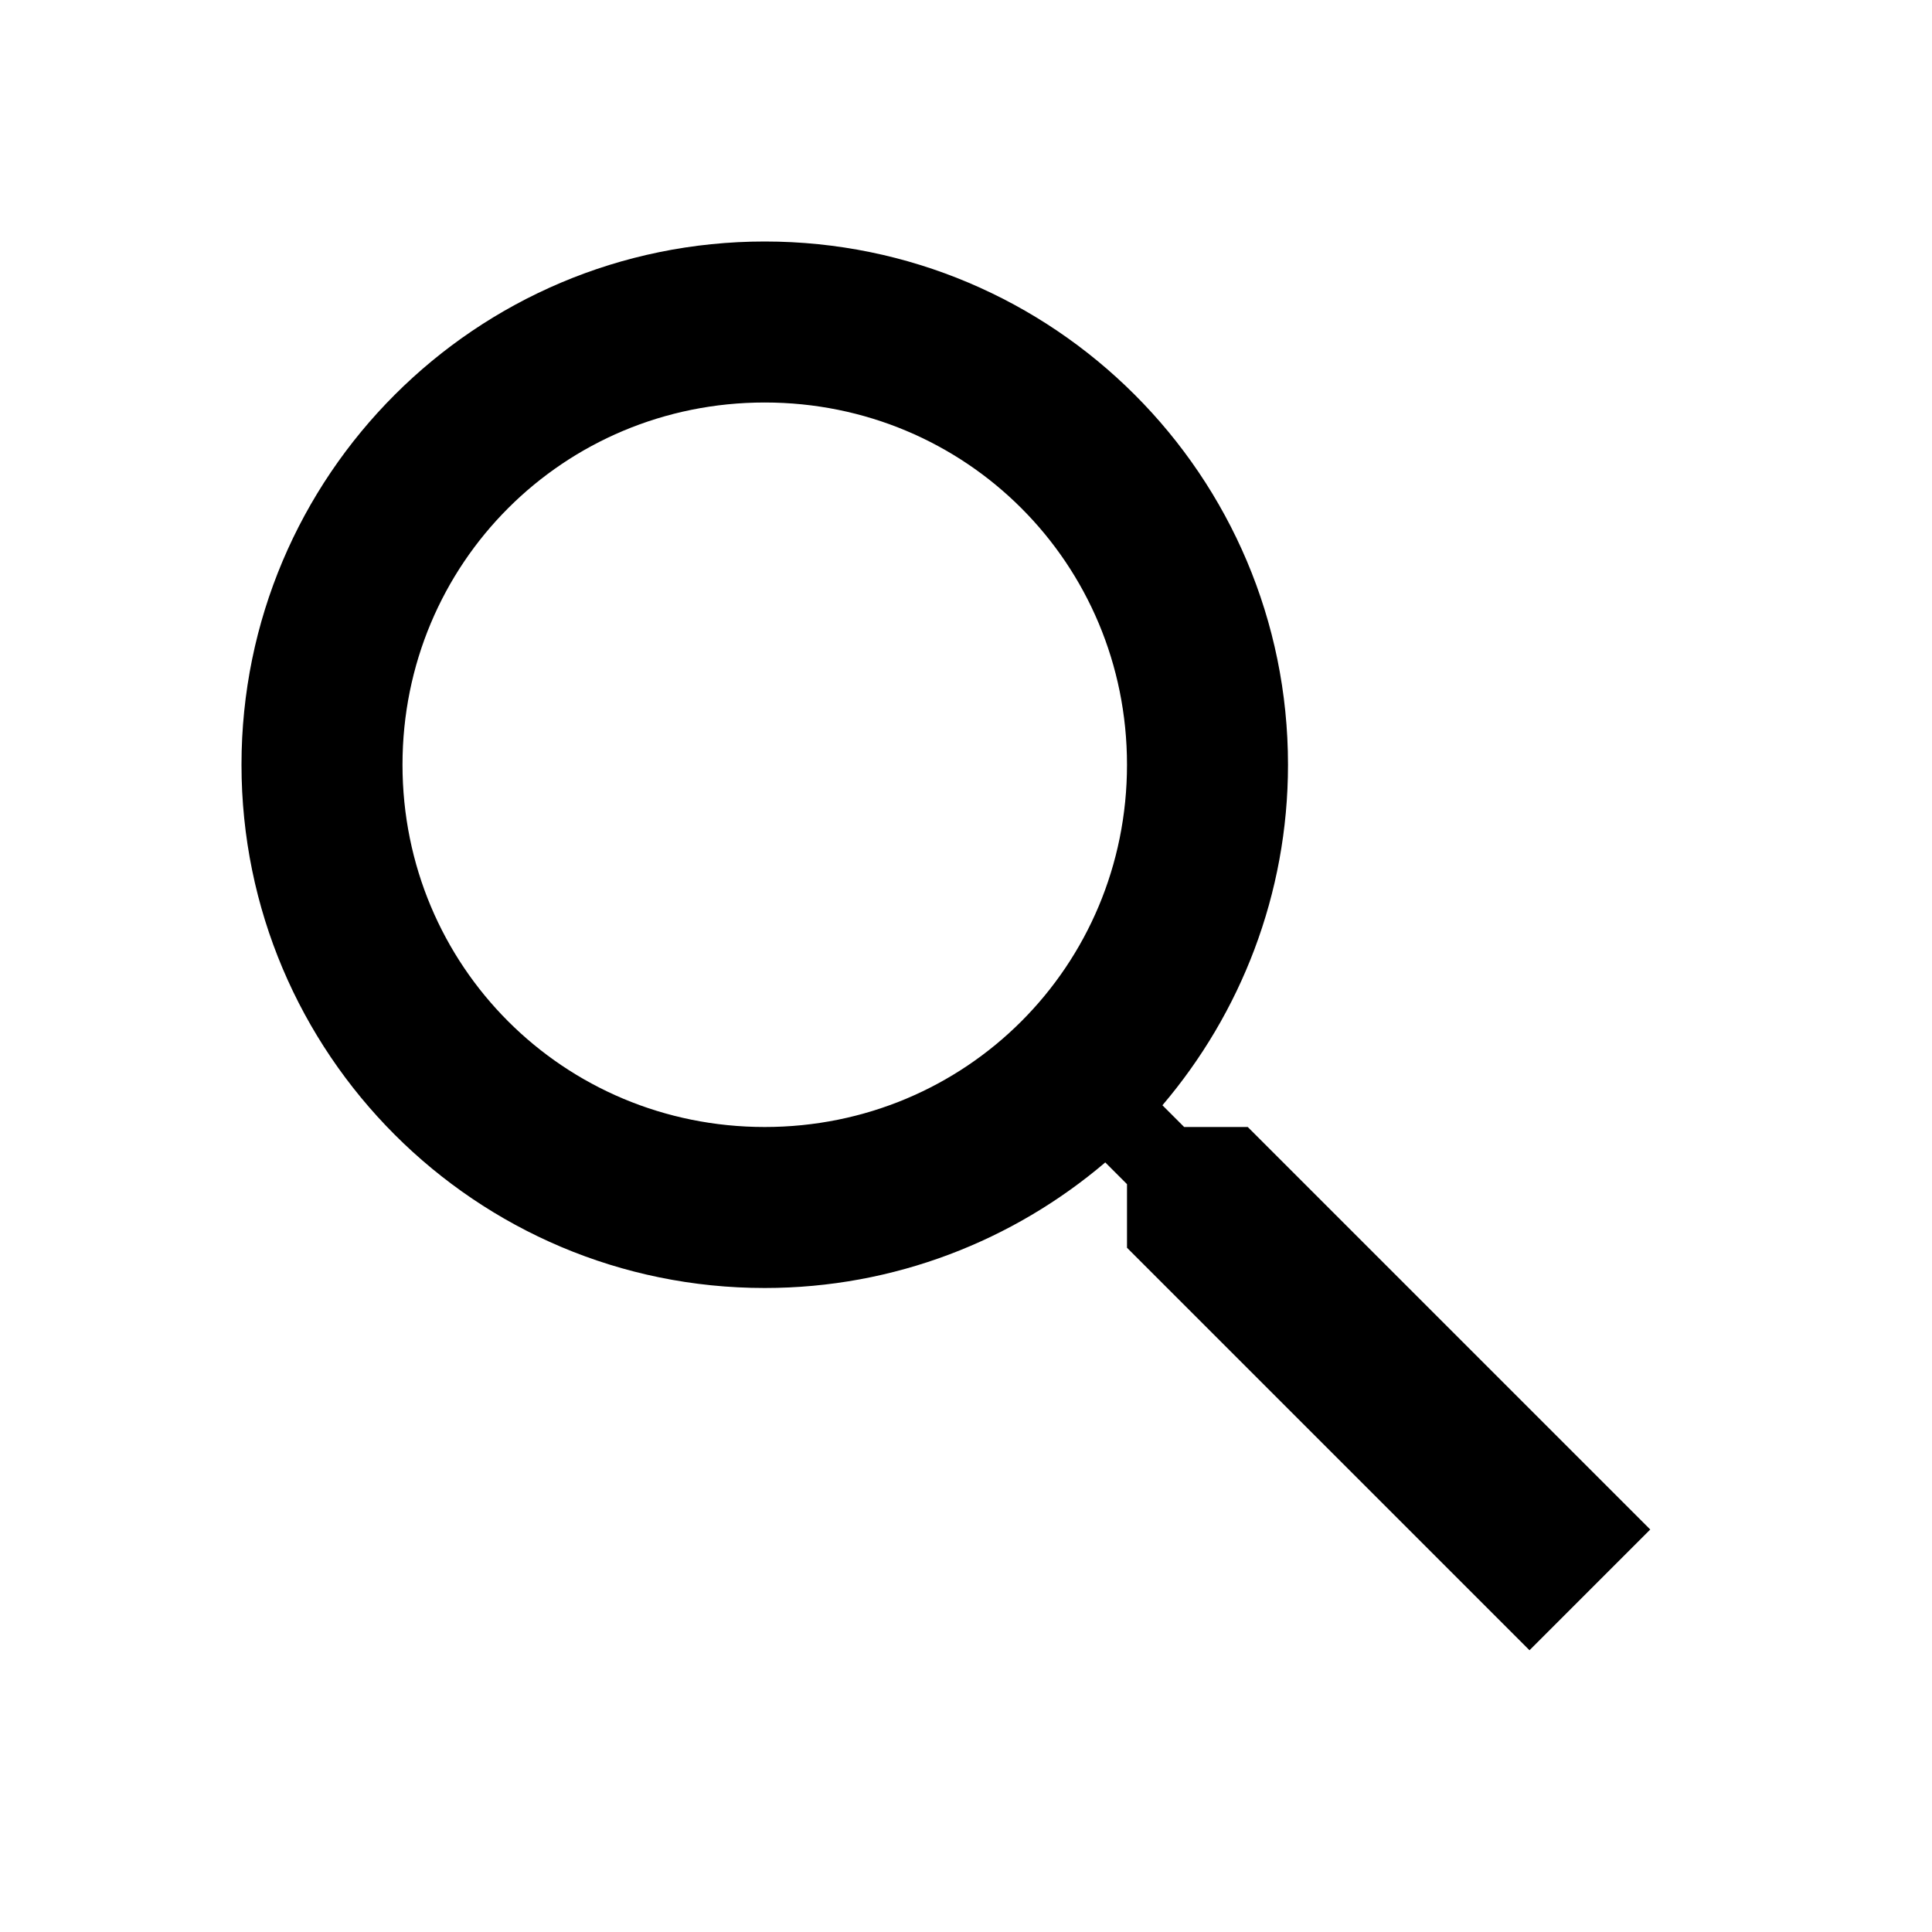
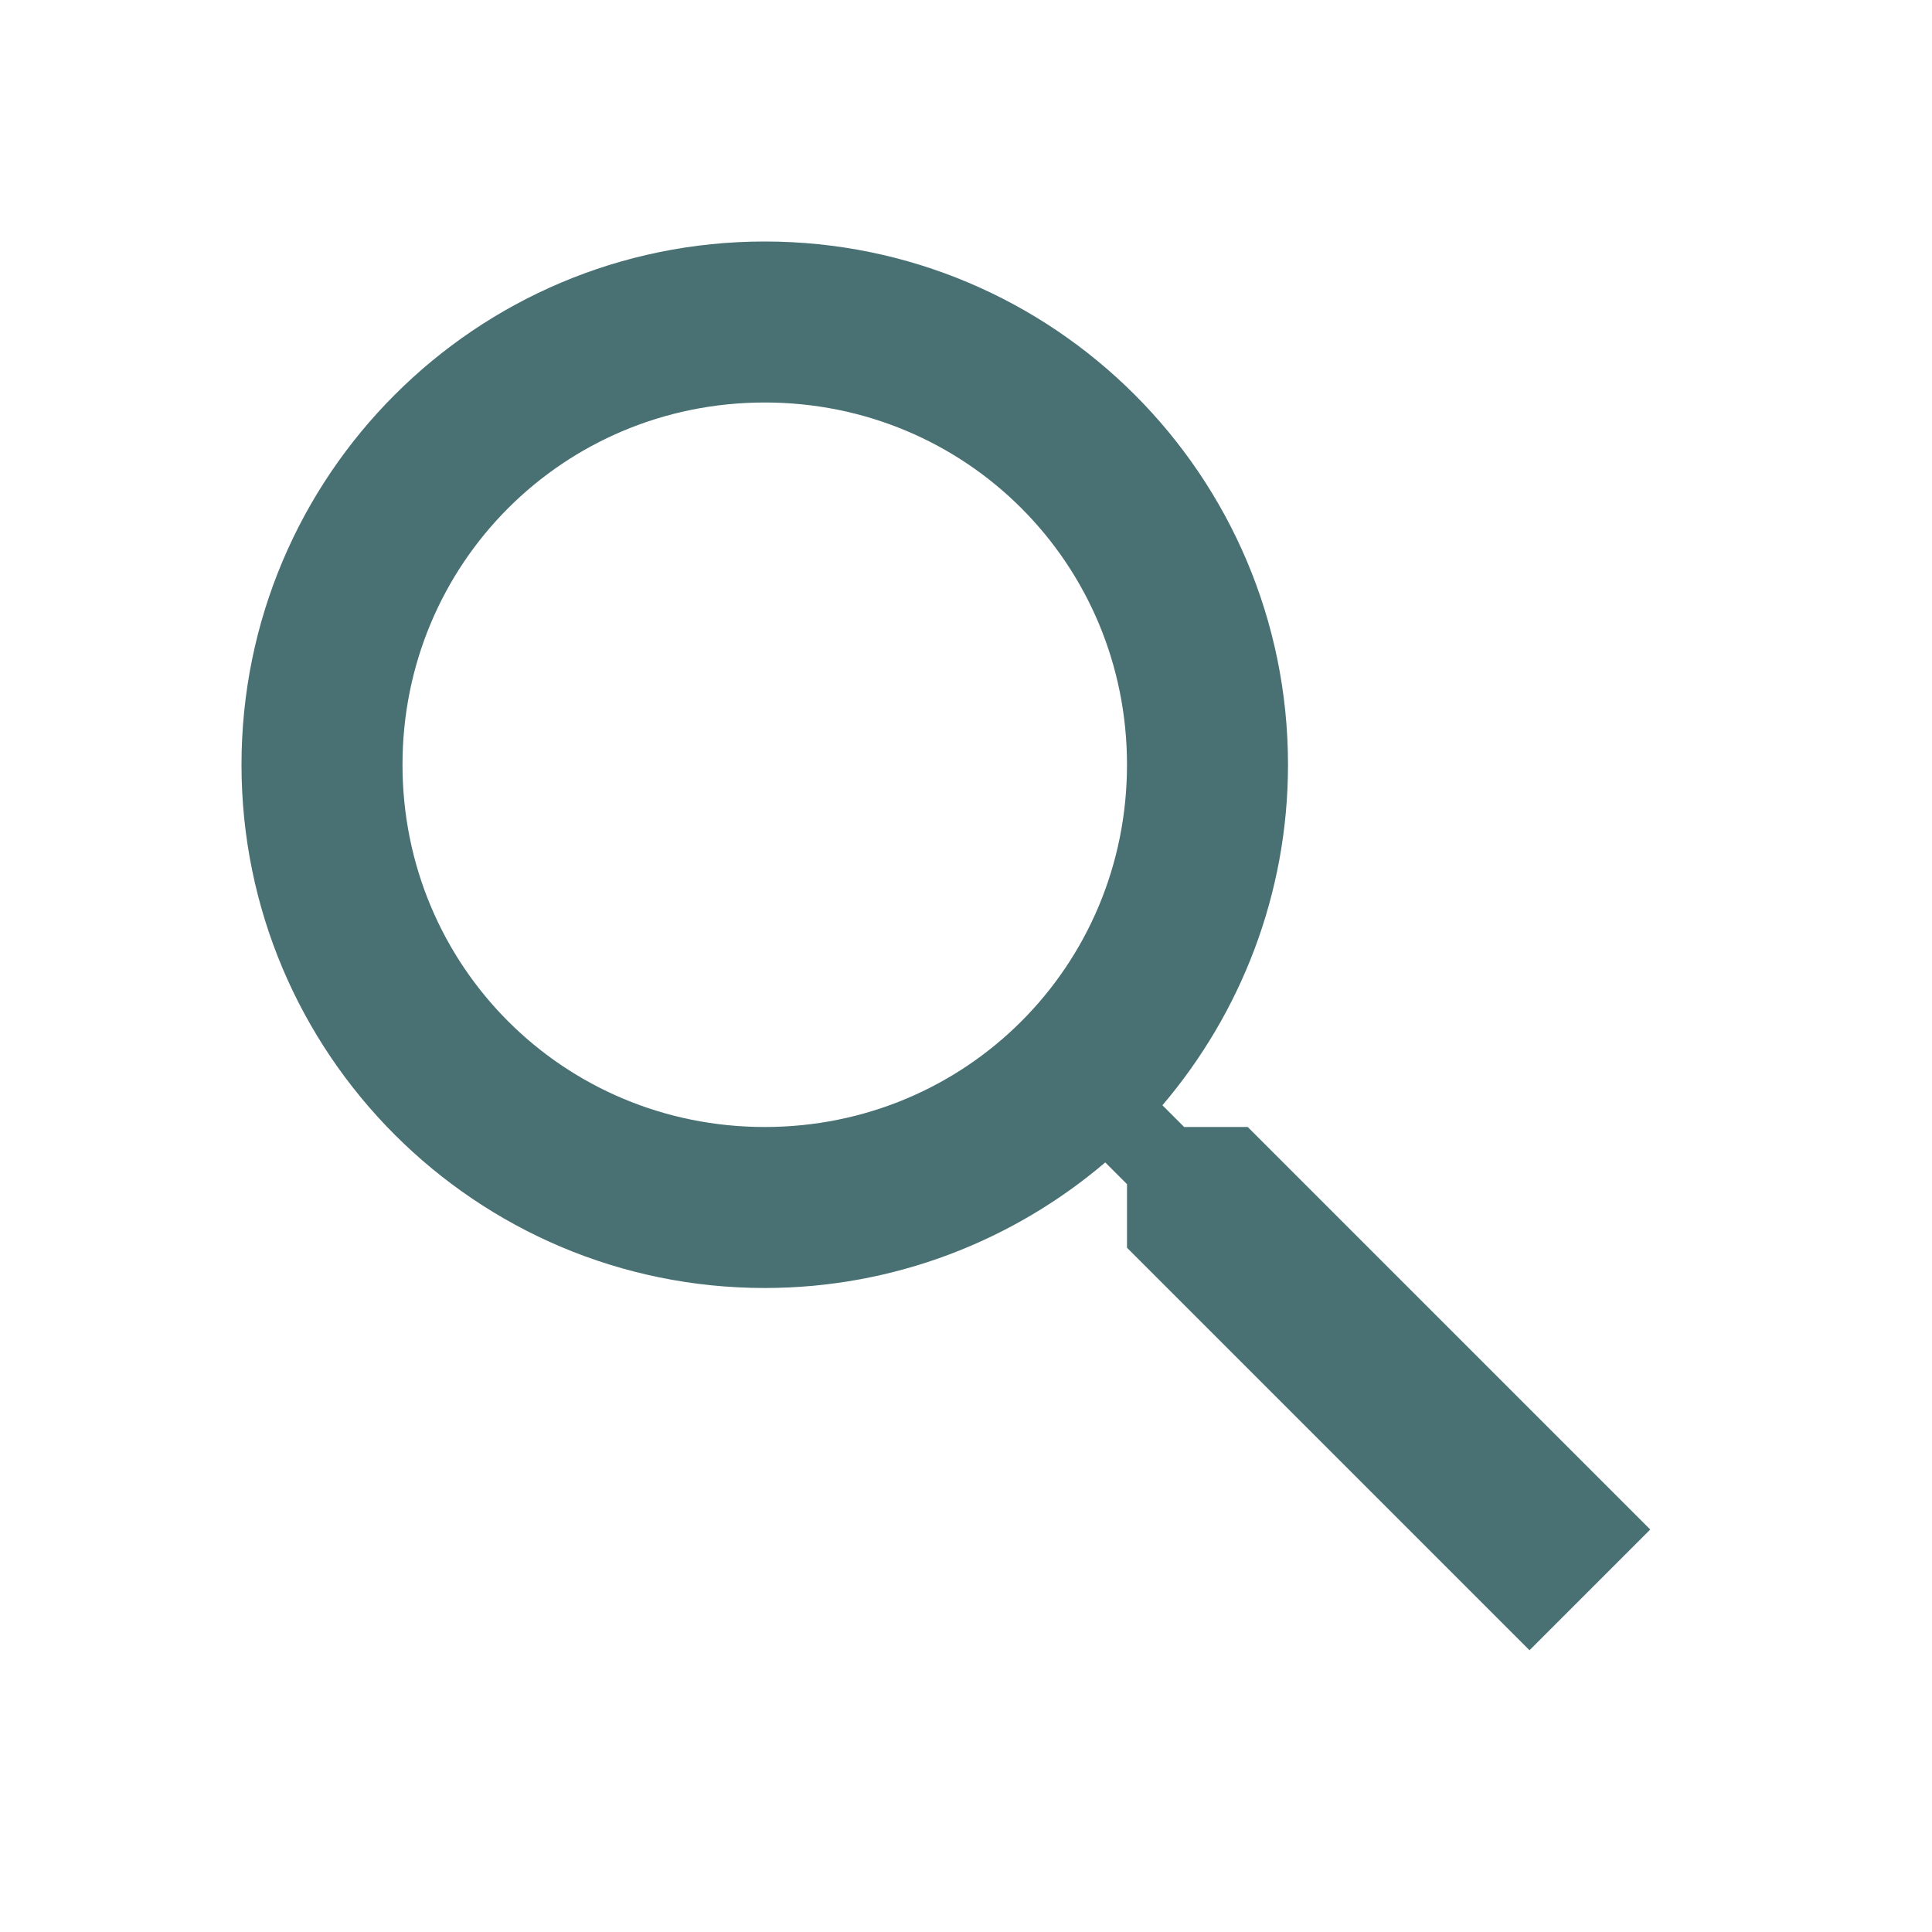
- <svg xmlns="http://www.w3.org/2000/svg" viewBox="0 0 24 24">
-   <path d="M9.5,3A6.5,6.5 0 0,1 16,9.5C16,11.11 15.41,12.59 14.44,13.73L14.71,14H15.5L20.5,19L19,20.5L14,15.5V14.71L13.73,14.44C12.59,15.41 11.11,16 9.5,16A6.5,6.5 0 0,1 3,9.5A6.5,6.5 0 0,1 9.5,3M9.5,5C7,5 5,7 5,9.5C5,12 7,14 9.5,14C12,14 14,12 14,9.5C14,7 12,5 9.5,5Z" />
+ <svg xmlns="http://www.w3.org/2000/svg" viewBox="0 0 24 24" version="1.1" id="svg4387">
+   <defs id="defs4391" />
+   <path d="M9.5,3A6.5,6.5 0 0,1 16,9.5C16,11.11 15.41,12.59 14.44,13.73L14.71,14H15.5L20.5,19L19,20.5L14,15.5V14.71L13.73,14.44C12.59,15.41 11.11,16 9.5,16A6.5,6.5 0 0,1 3,9.5A6.5,6.5 0 0,1 9.5,3M9.5,5C7,5 5,7 5,9.5C5,12 7,14 9.5,14C12,14 14,12 14,9.5C14,7 12,5 9.5,5Z" id="path4385" style="fill:#497174;fill-opacity:1" />
</svg>
